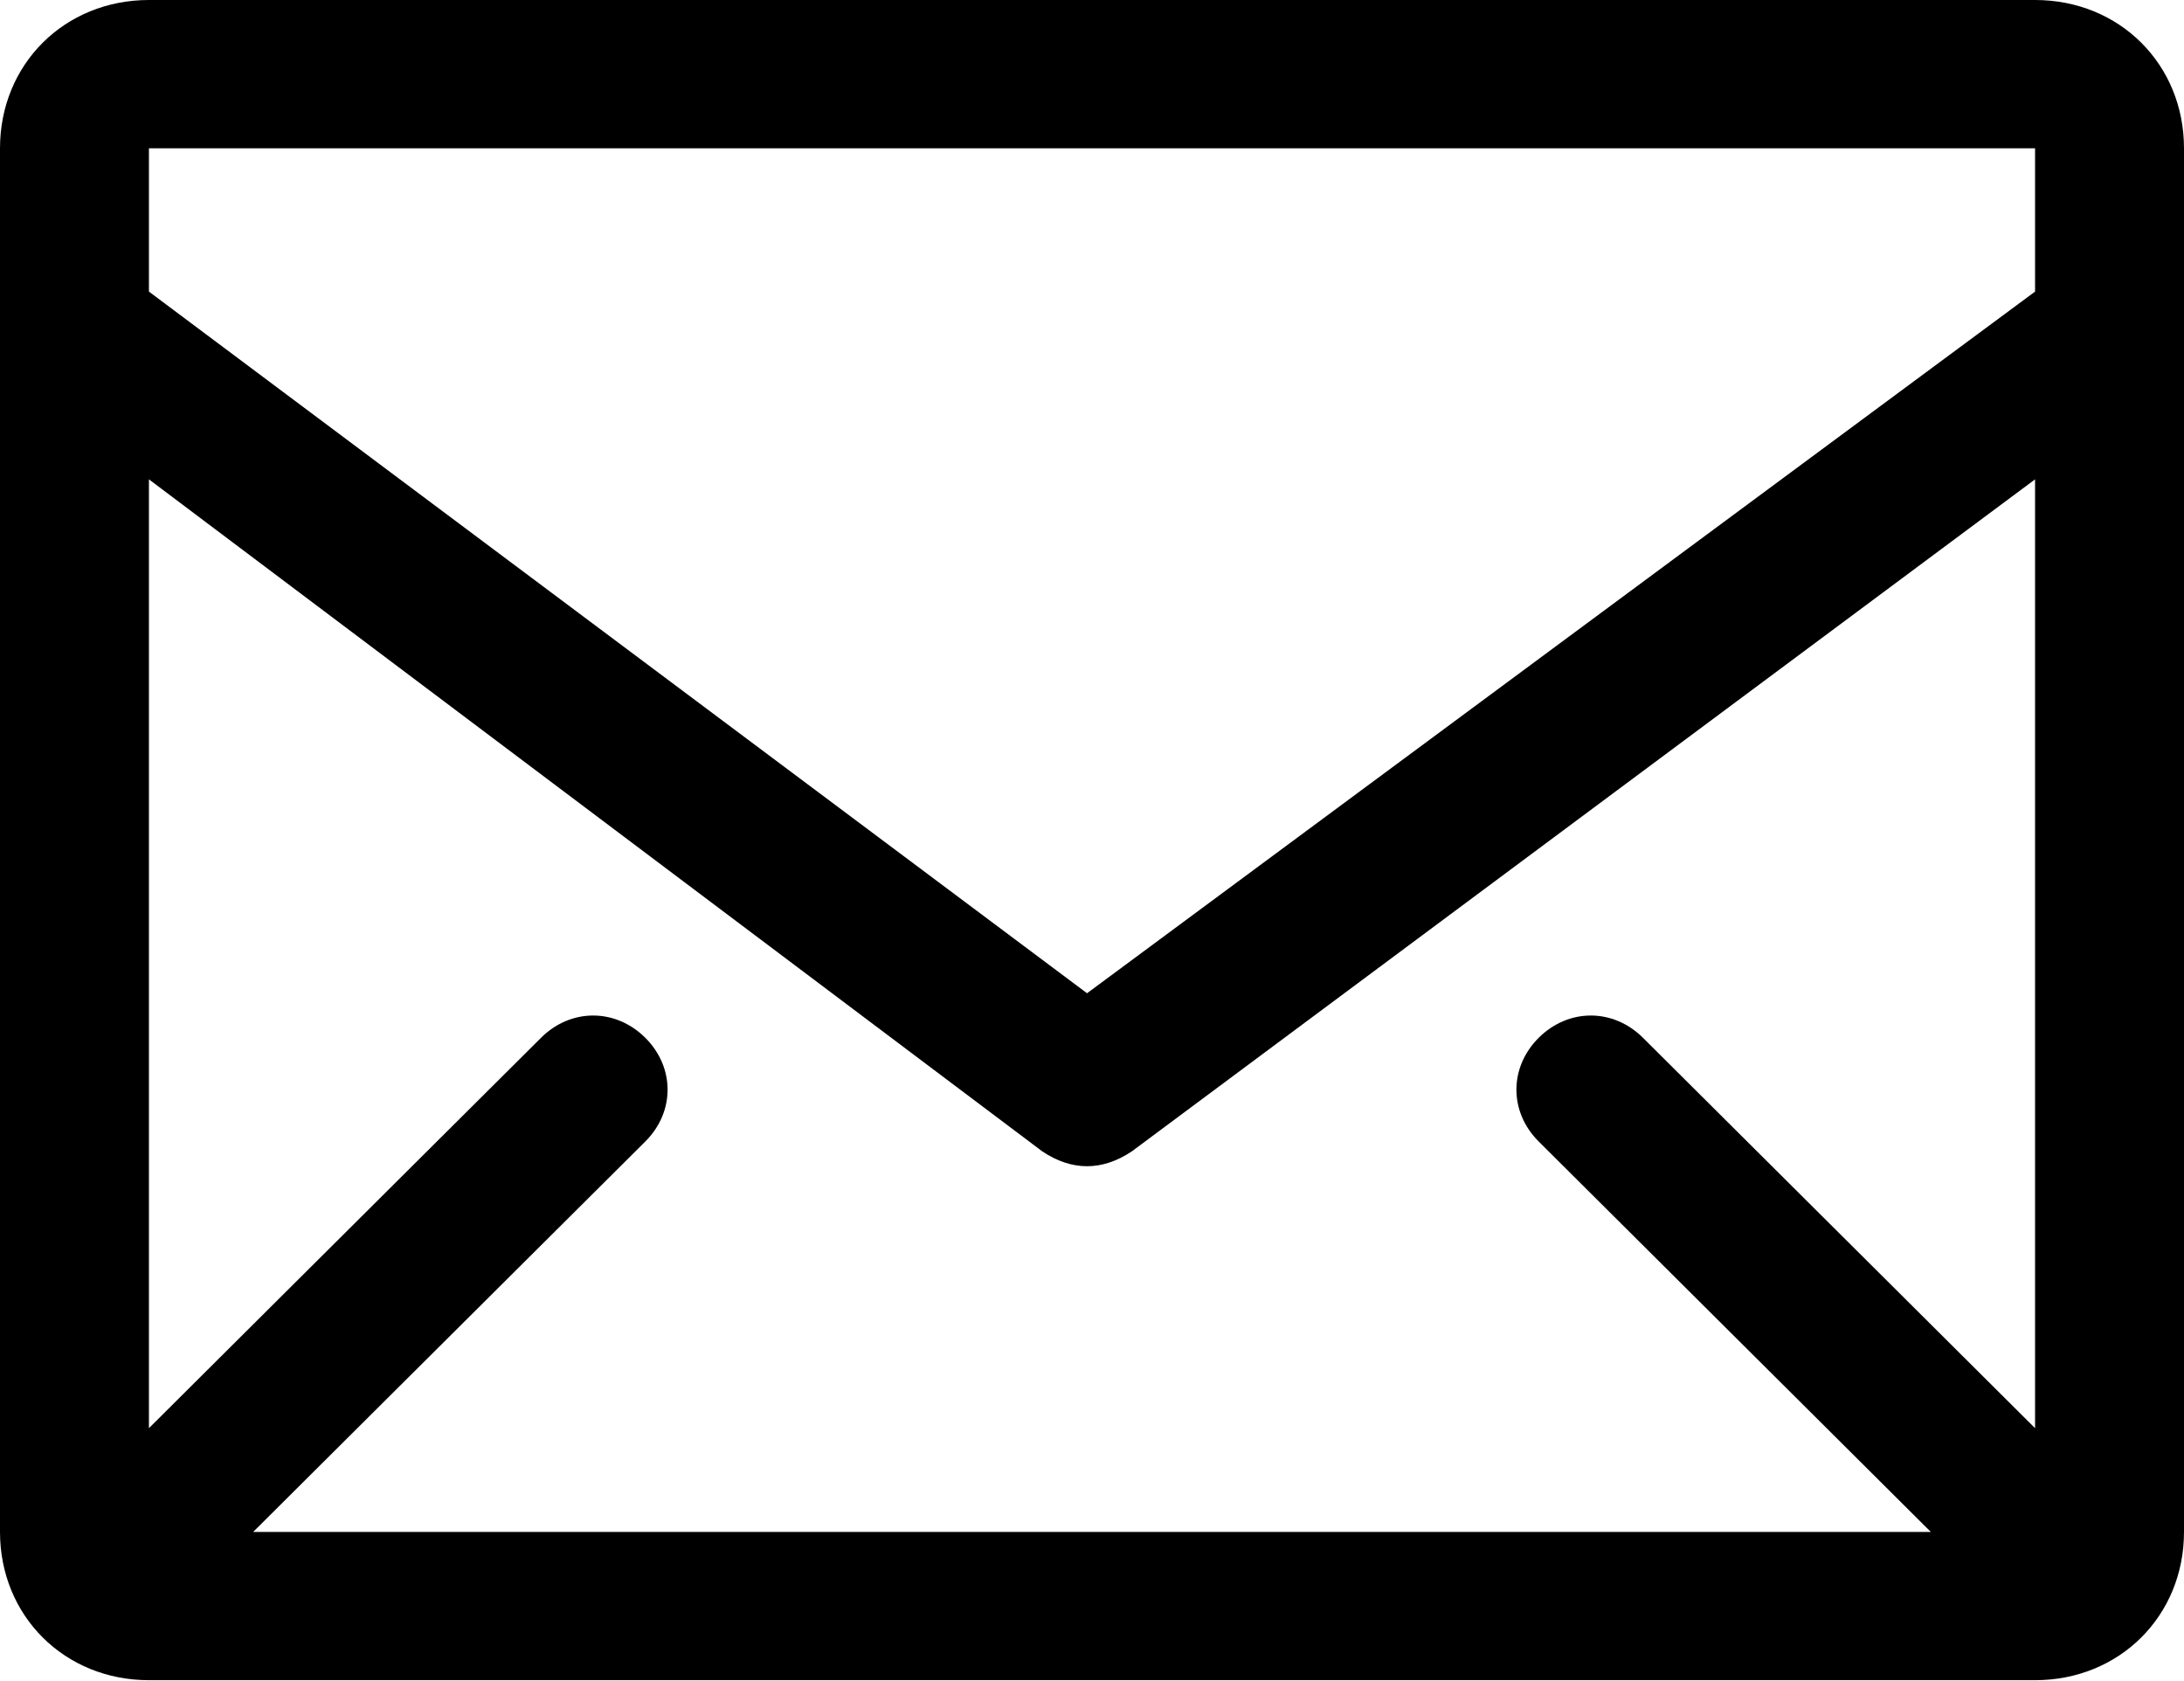
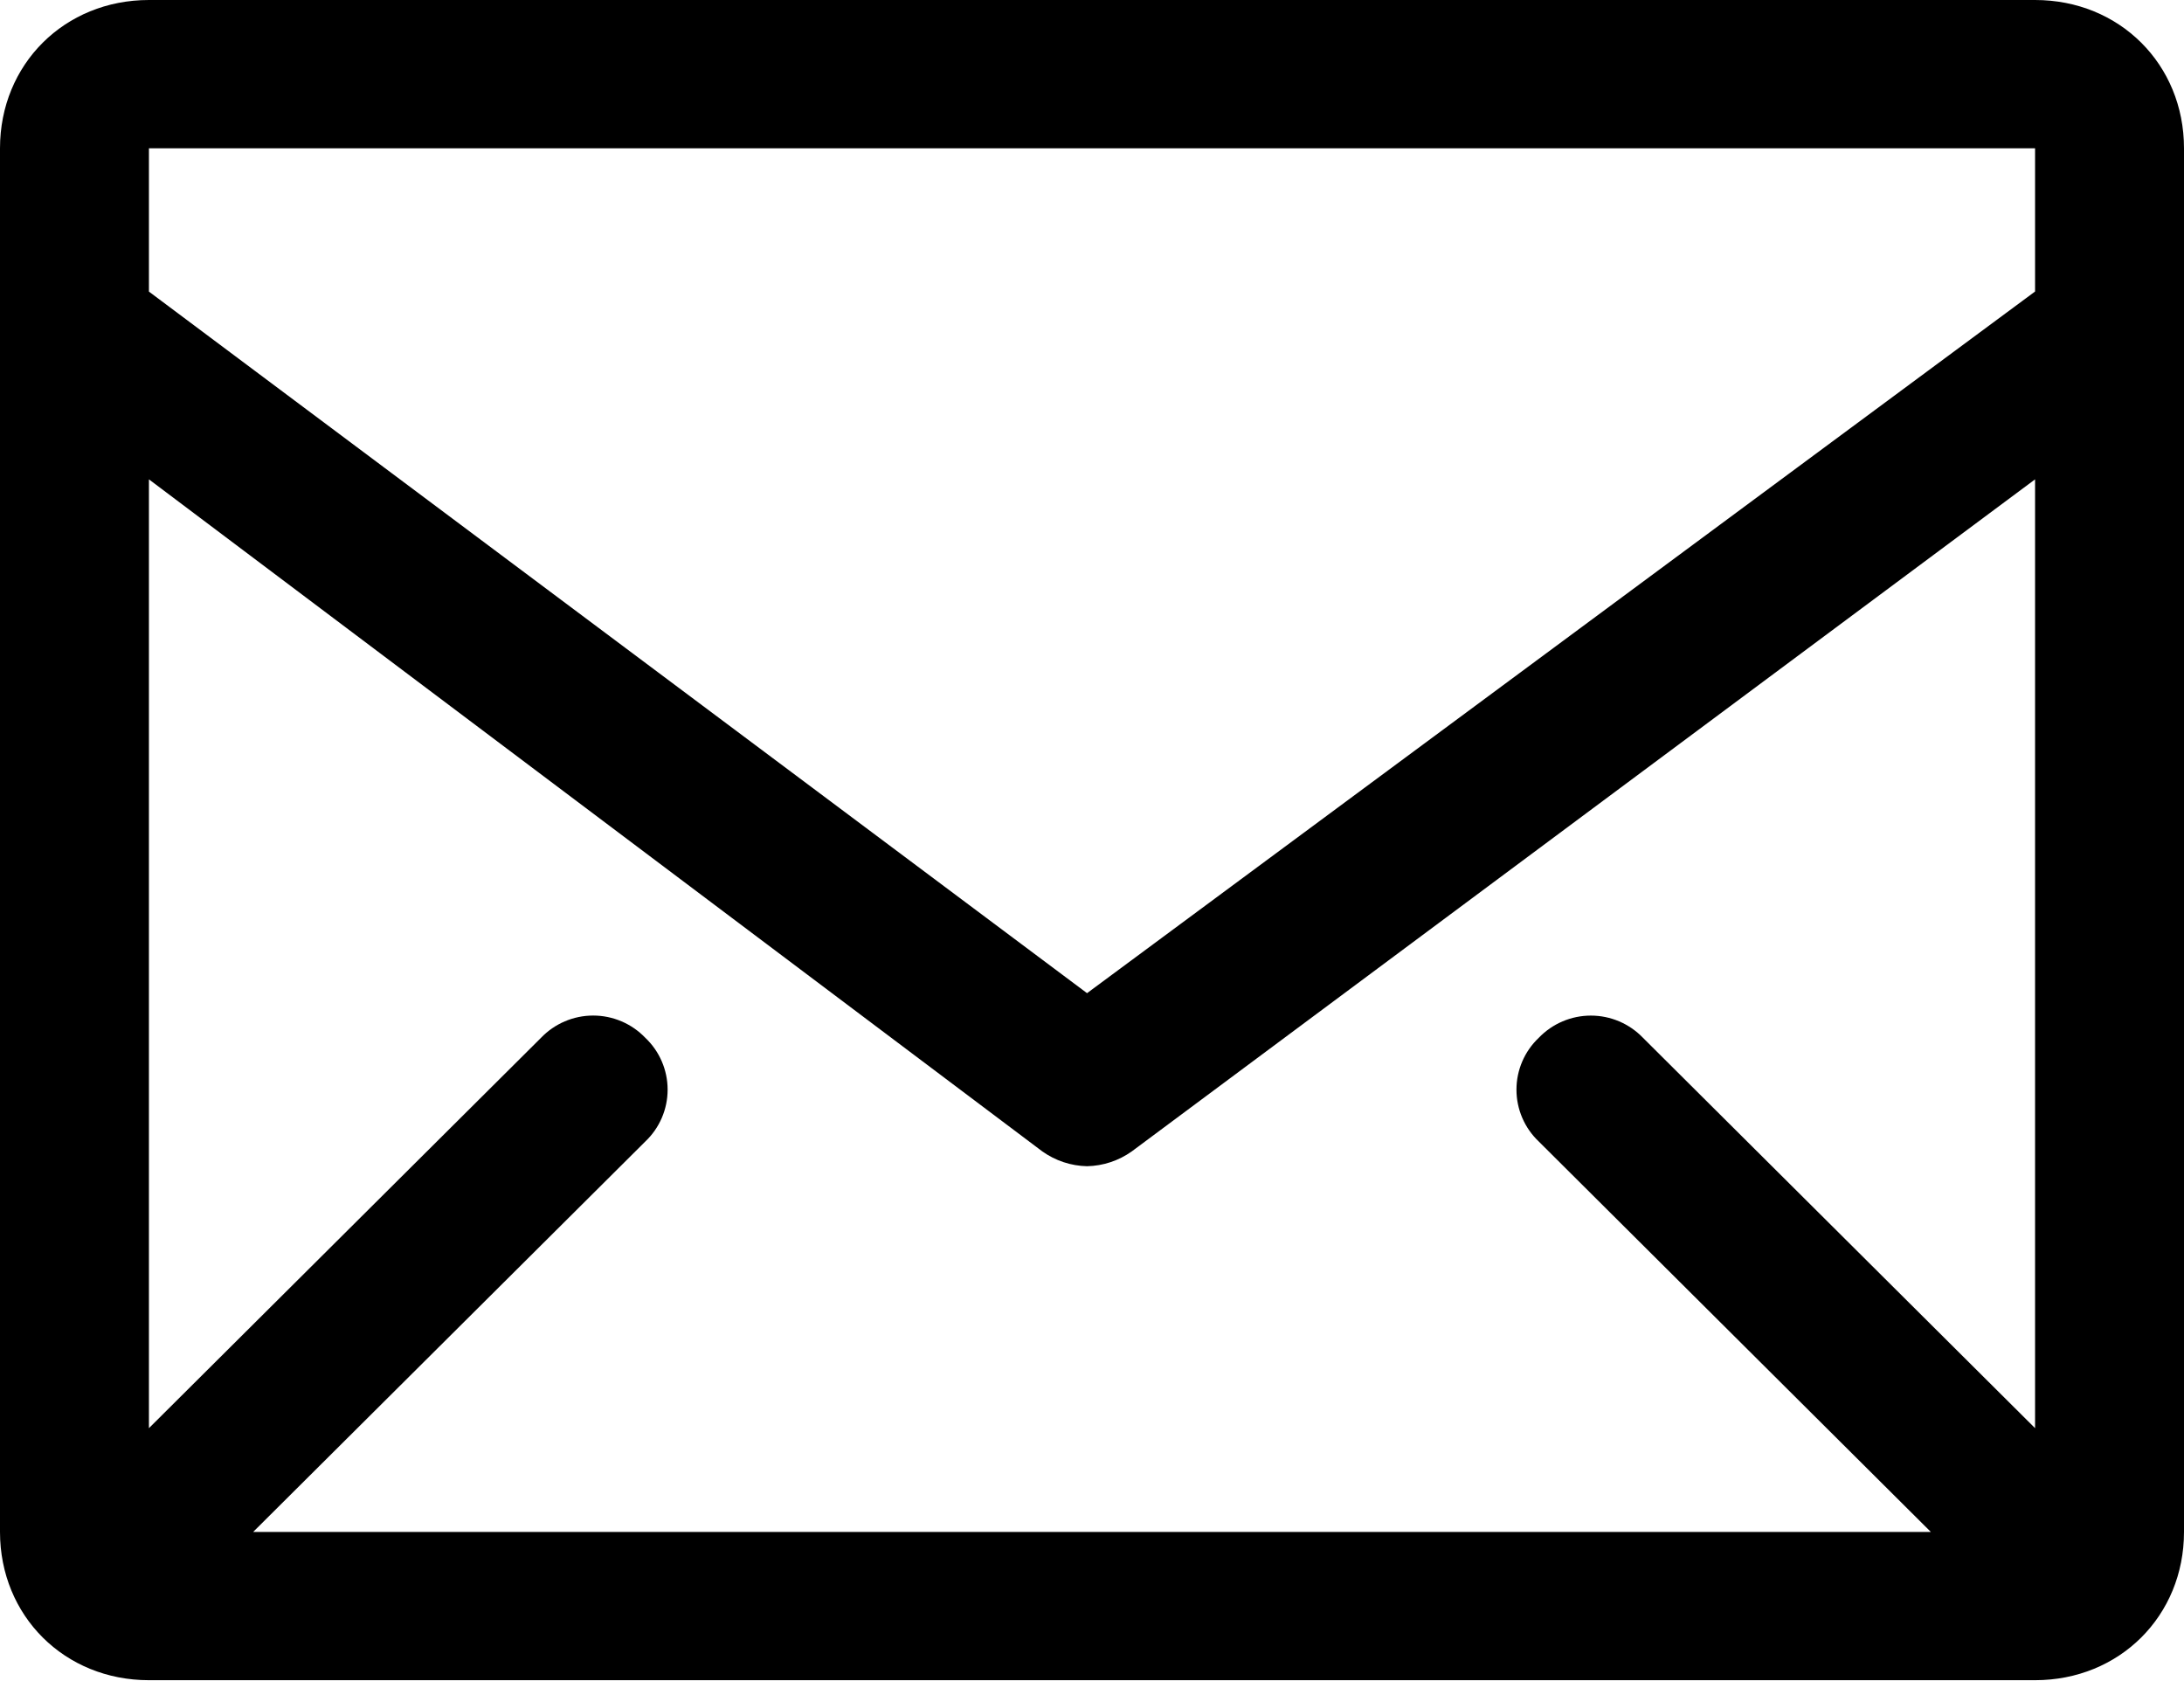
- <svg xmlns="http://www.w3.org/2000/svg" width="26" height="20" viewBox="0 0 26 20">
-   <path d="M24.227 0H1.773C0.768 0 0 0.765 0 1.765V18.235C0 19.235 0.768 20 1.773 20H24.227C25.232 20 26 19.235 26 18.235V1.765C26 0.765 25.232 0 24.227 0ZM24.227 17L19.559 12.353C19.204 12 18.673 12 18.318 12.353C17.964 12.706 17.964 13.235 18.318 13.588L22.986 18.235H3.014L7.682 13.588C8.036 13.235 8.036 12.706 7.682 12.353C7.327 12 6.795 12 6.441 12.353L1.773 17V5.706L12.409 13.706C12.586 13.824 12.764 13.882 12.941 13.882C13.118 13.882 13.295 13.824 13.473 13.706L24.227 5.706V17ZM24.227 1.765V3.471L12.941 11.823L1.773 3.471V1.765H24.227Z" />
+ <svg xmlns="http://www.w3.org/2000/svg" width="26" height="20">
+   <path d="M24.227 0H1.773C.768 0 0 .765 0 1.765v16.47C0 19.235.768 20 1.773 20h22.454C25.232 20 26 19.235 26 18.235V1.765C26 .765 25.232 0 24.227 0zm0 17l-4.668-4.647a.86.86 0 00-1.24 0 .85.85 0 000 1.235l4.667 4.647H3.014l4.668-4.647a.85.85 0 000-1.235.86.86 0 00-1.241 0L1.773 17V5.706l10.636 8a.955.955 0 00.532.176.955.955 0 00.532-.176l10.754-8V17zm0-15.235V3.47l-11.286 8.352L1.773 3.471V1.765h22.454z" />
</svg>
